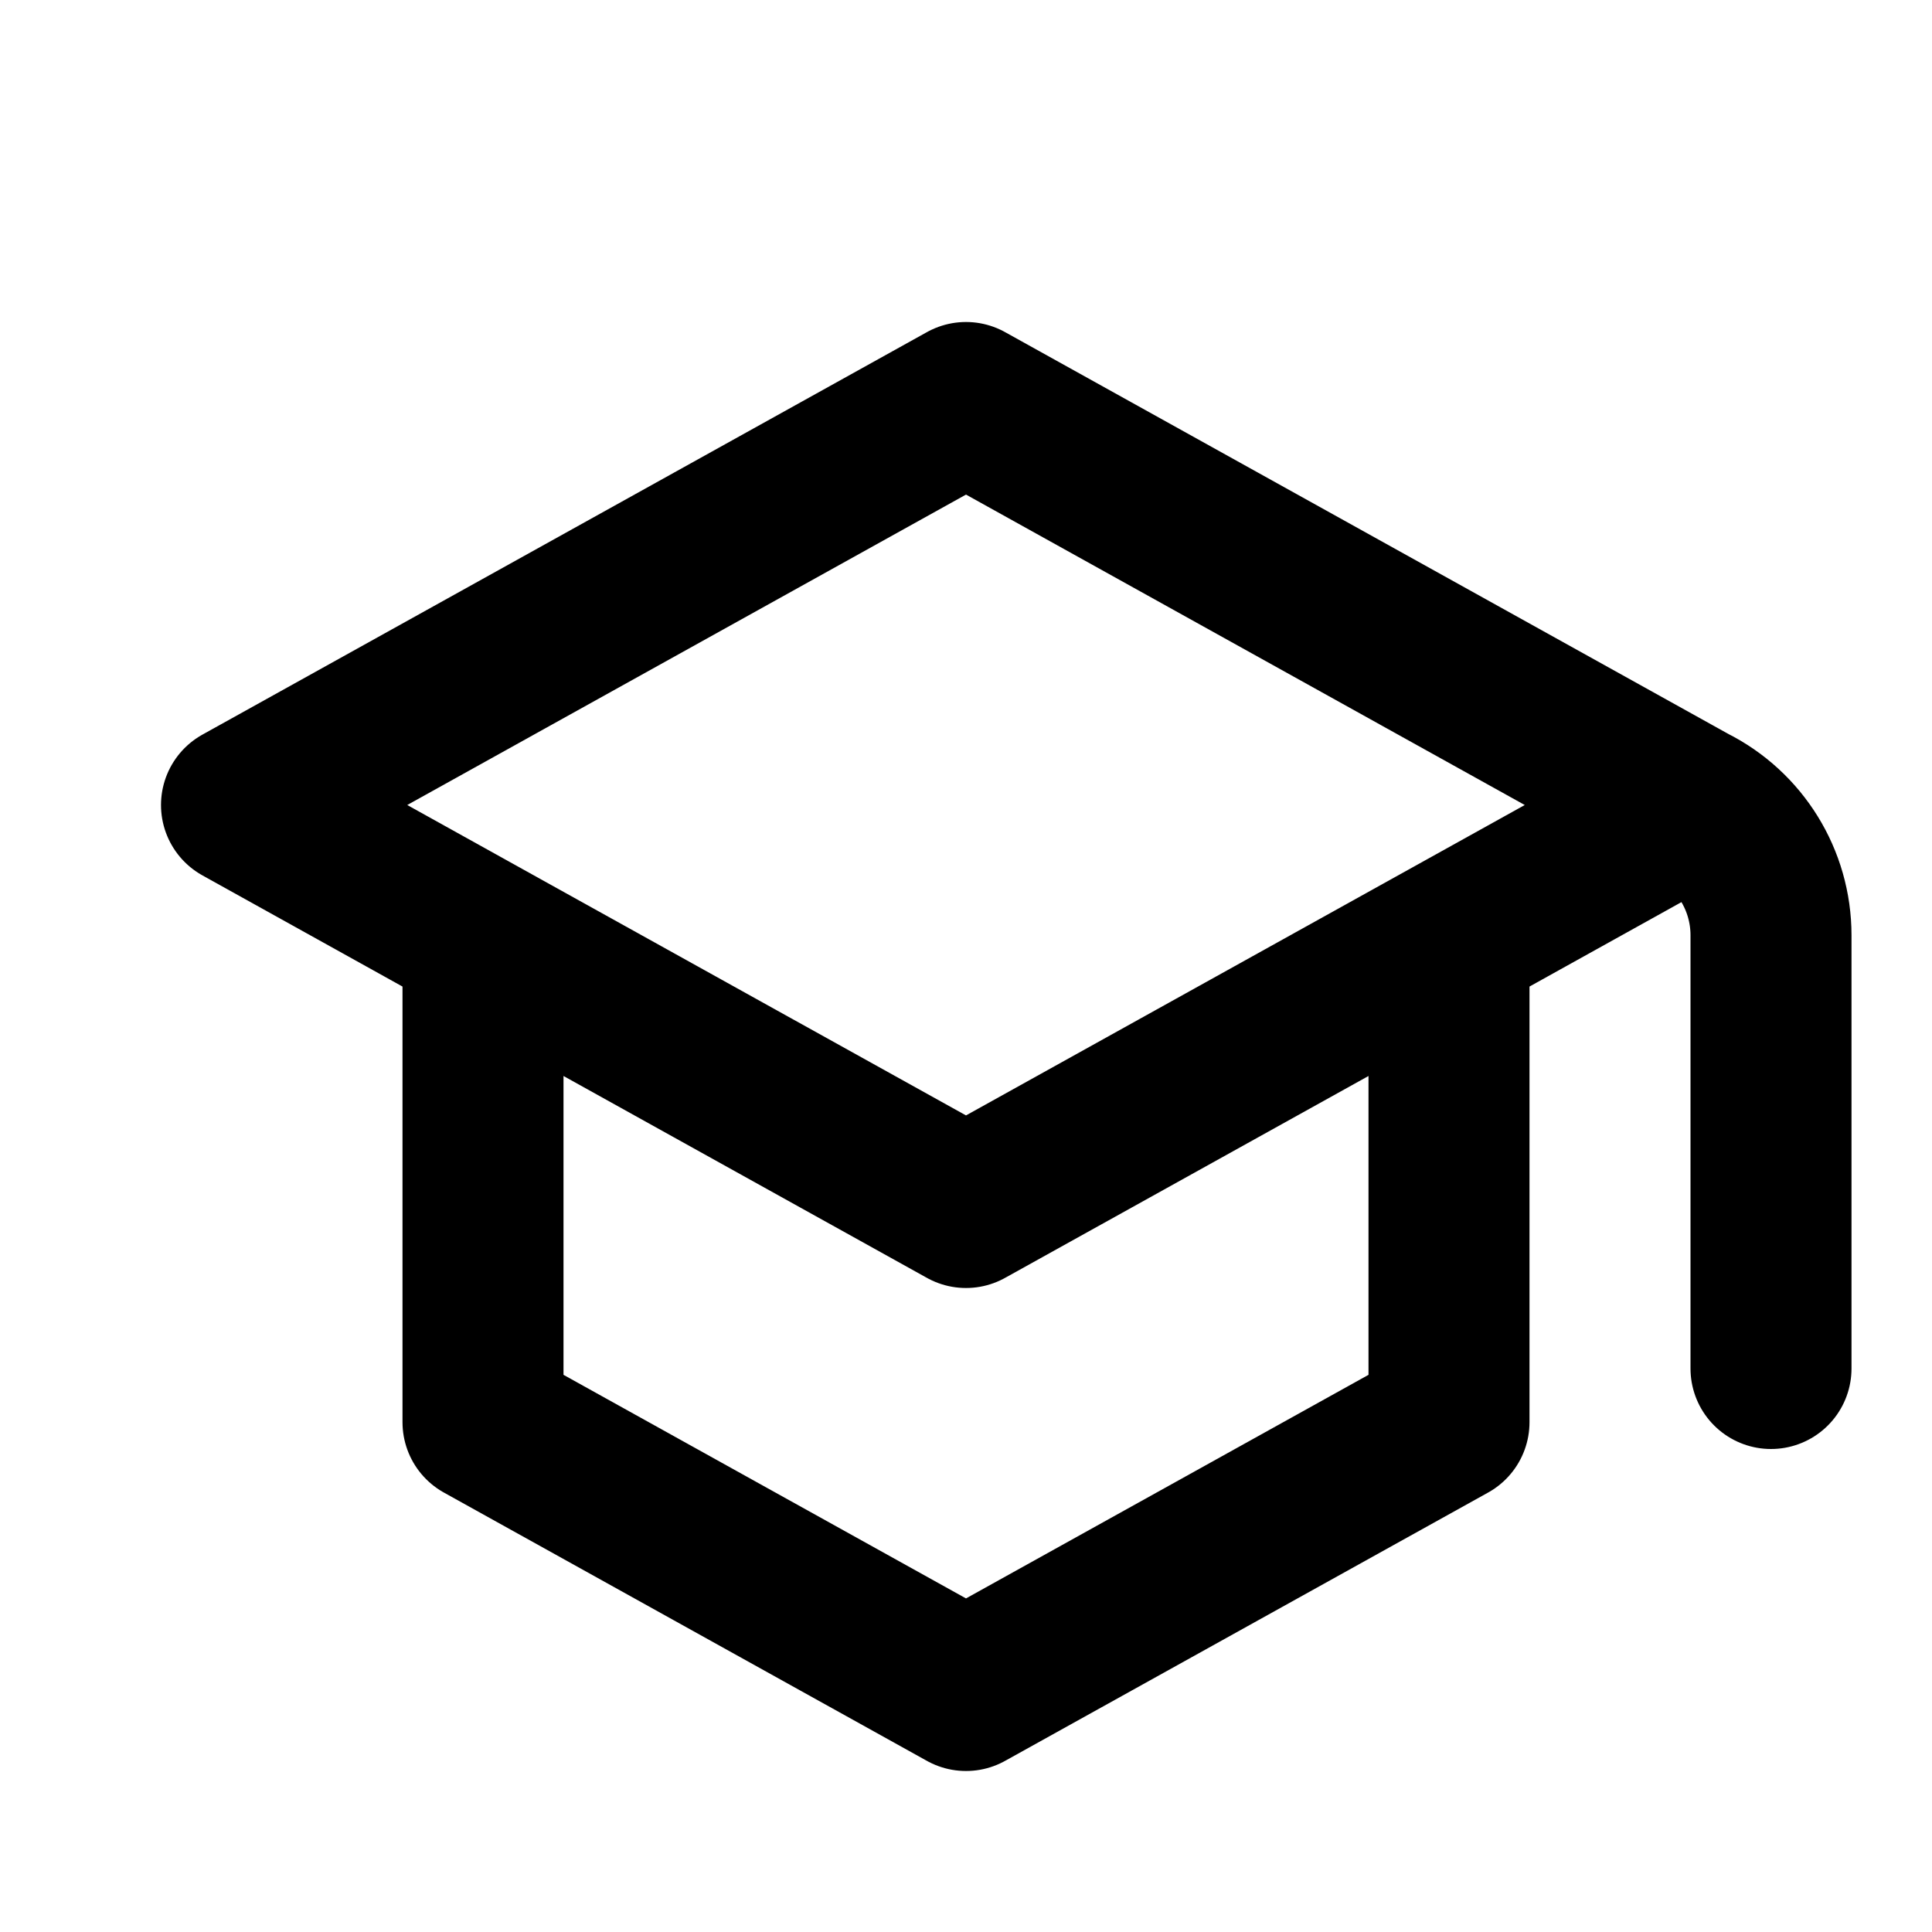
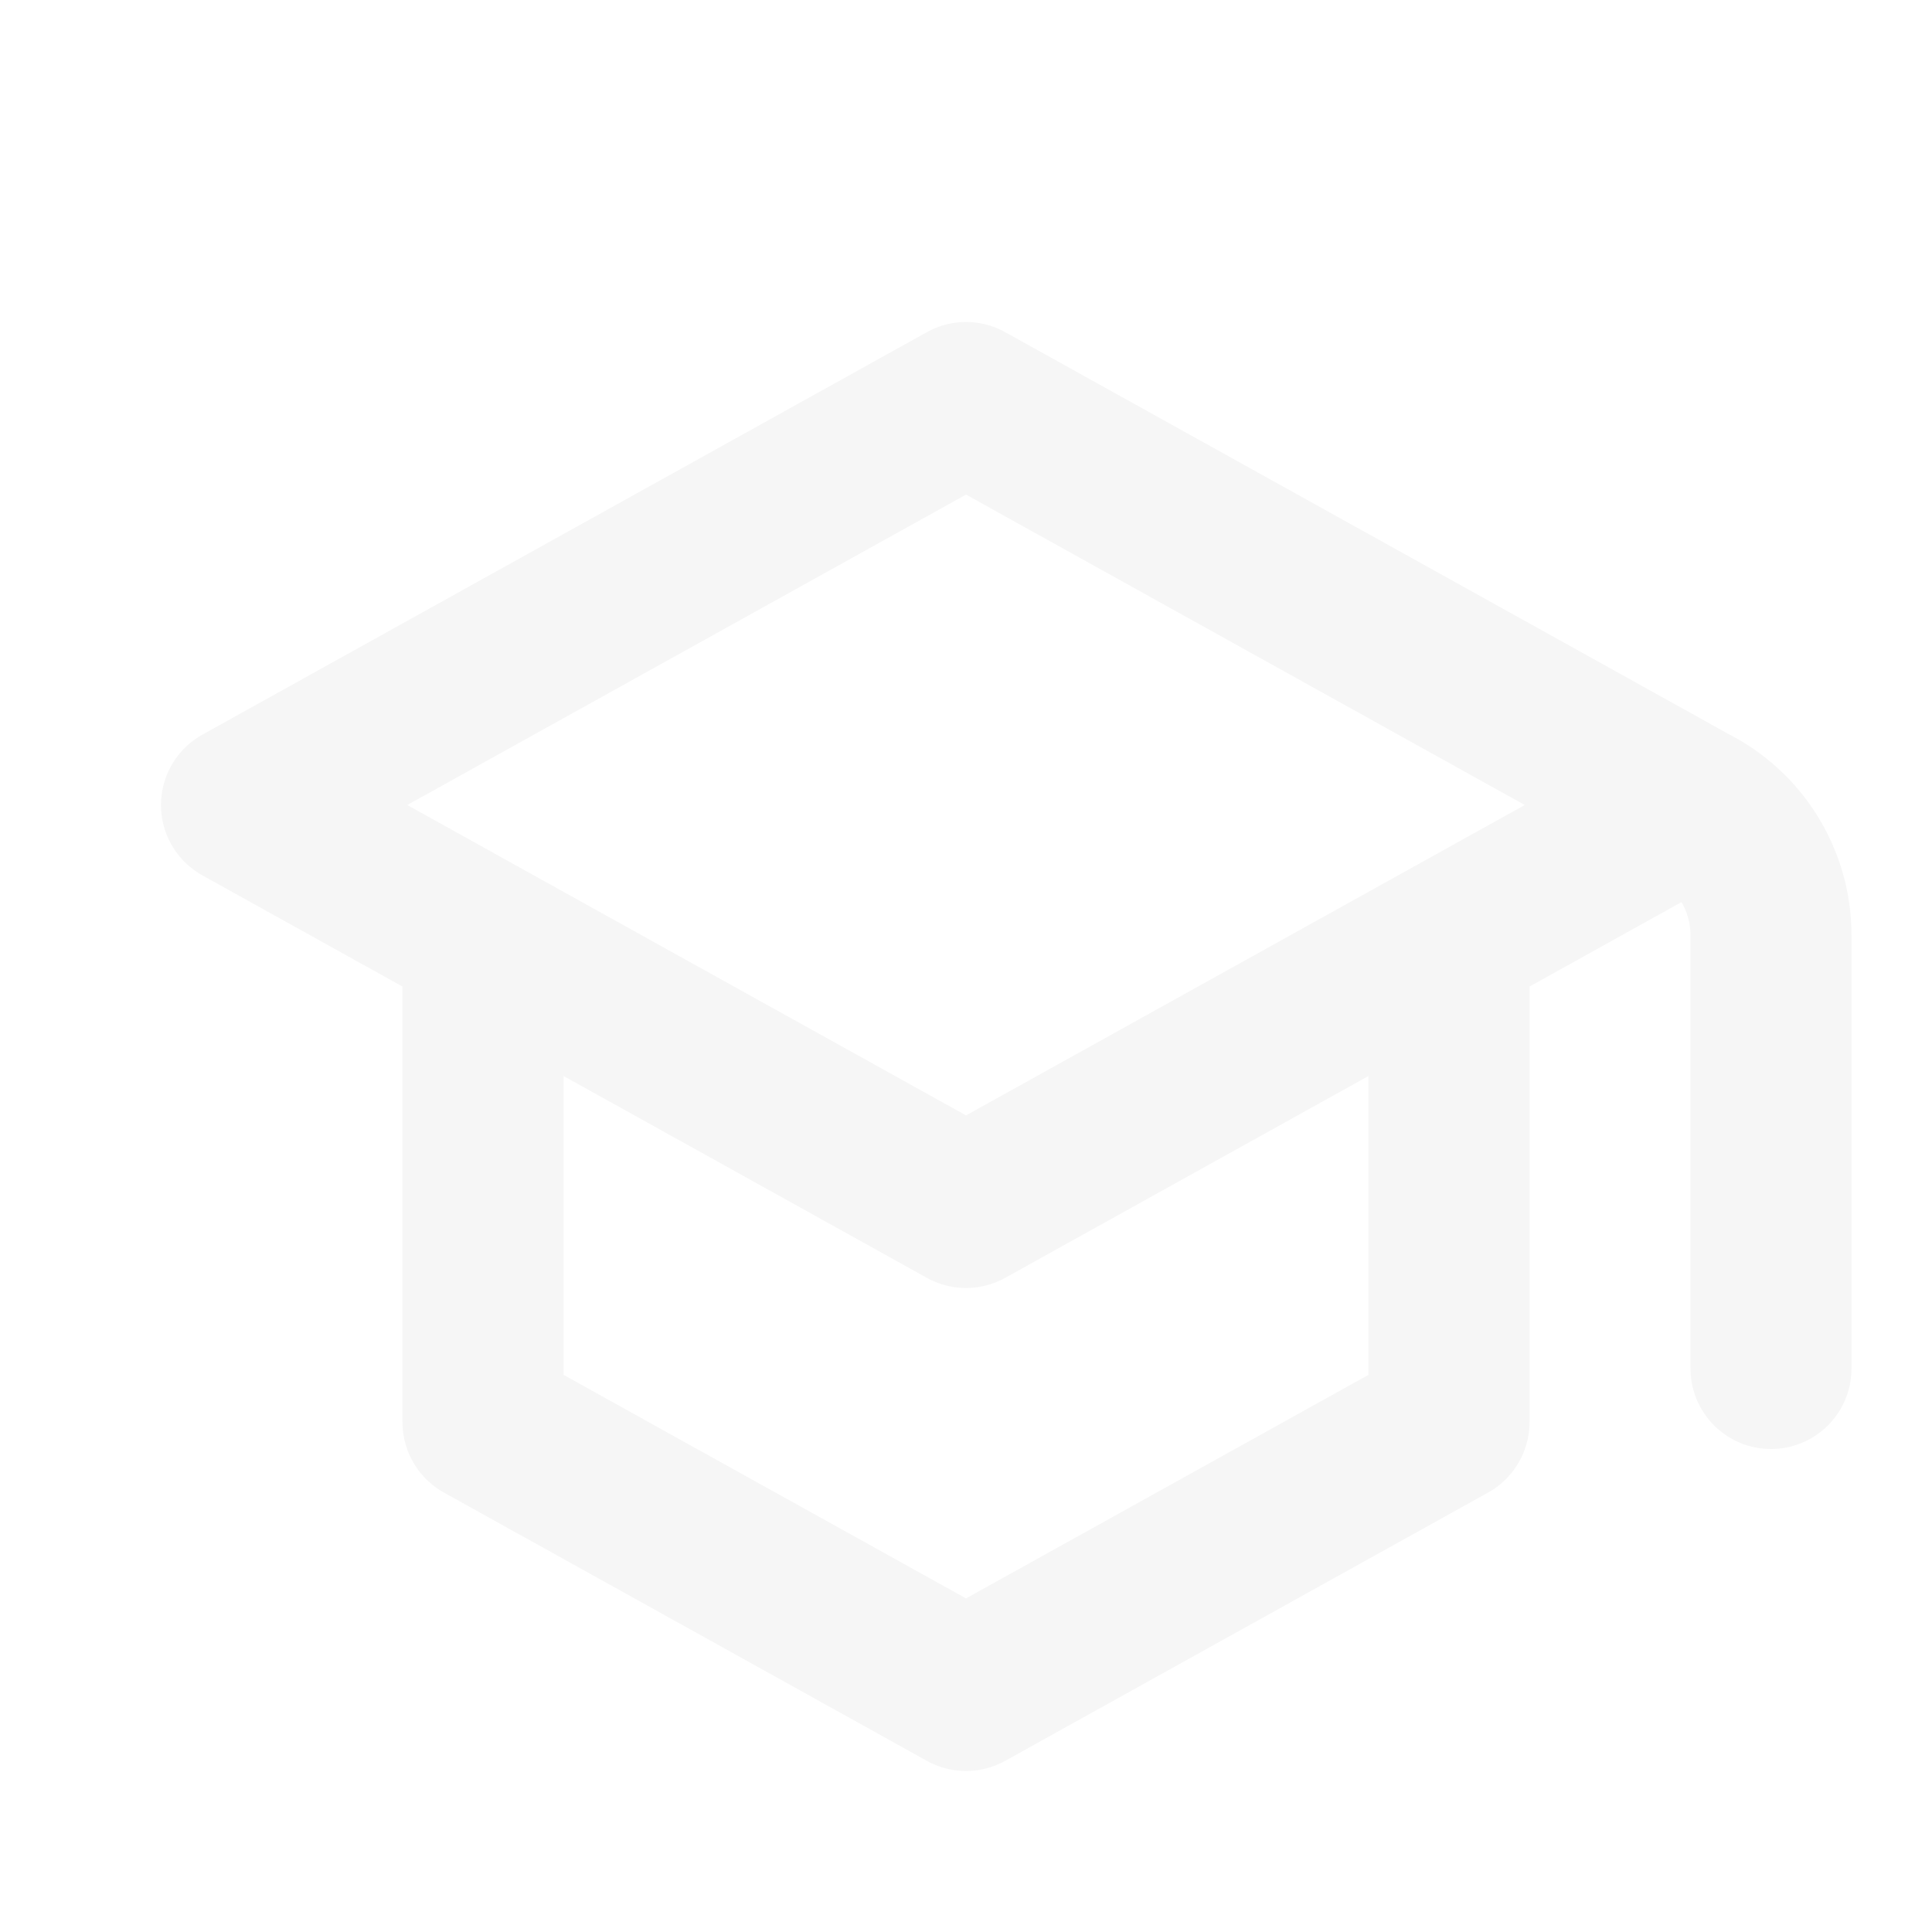
<svg xmlns="http://www.w3.org/2000/svg" width="23px" height="23px" viewBox="0 0 24 24" fill="none">
  <g id="SVGRepo_bgCarrier" stroke-width="0" />
  <g id="SVGRepo_tracerCarrier" stroke-linecap="round" stroke-linejoin="round" />
  <g id="SVGRepo_iconCarrier">
-     <path d="M21 10L12 5L3 10L6 11.667M21 10L18 11.667M21 10V10C21.613 10.306 22 10.933 22 11.618V17M6 11.667L12 15L18 11.667M6 11.667V17.667L12 21L18 17.667L18 11.667" stroke="#000000" stroke-width="2" stroke-linecap="round" stroke-linejoin="round" />
+     <path d="M21 10L12 5L3 10L6 11.667M21 10L18 11.667M21 10V10C21.613 10.306 22 10.933 22 11.618V17M6 11.667L12 15L18 11.667M6 11.667V17.667L12 21L18 17.667L18 11.667" stroke="#f6f6f6" stroke-width="2" stroke-linecap="round" stroke-linejoin="round" />
  </g>
</svg>
